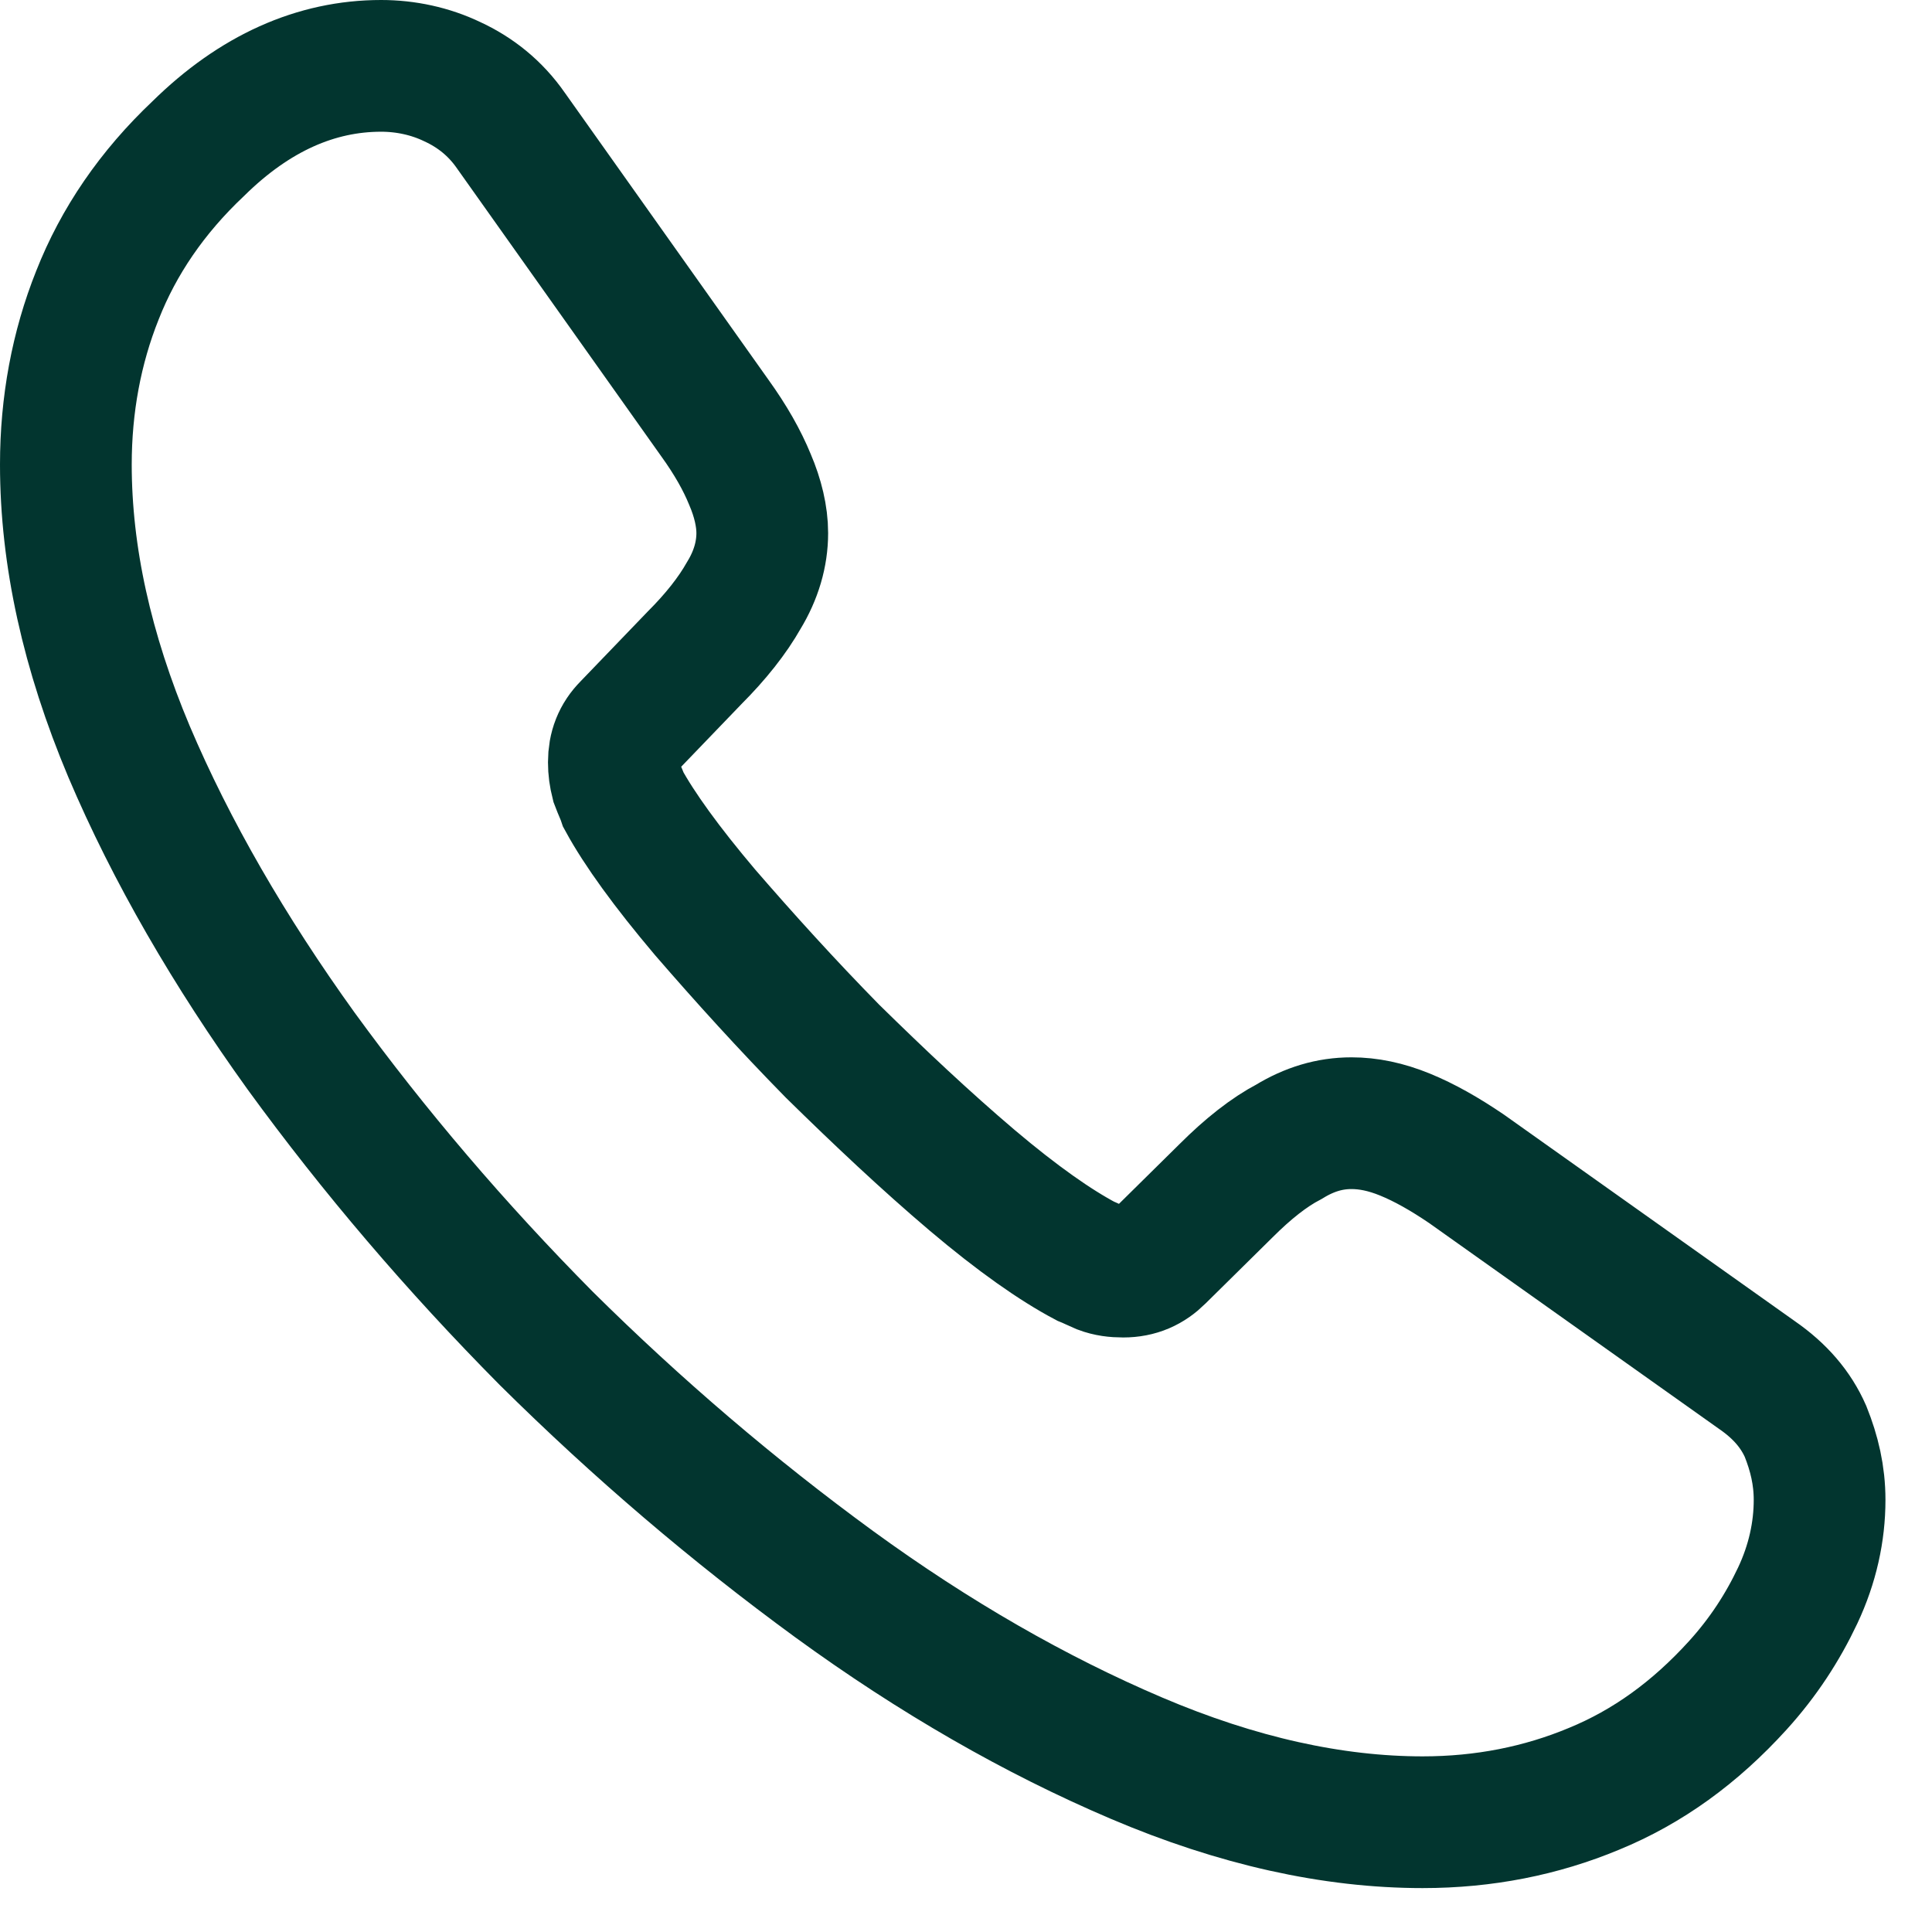
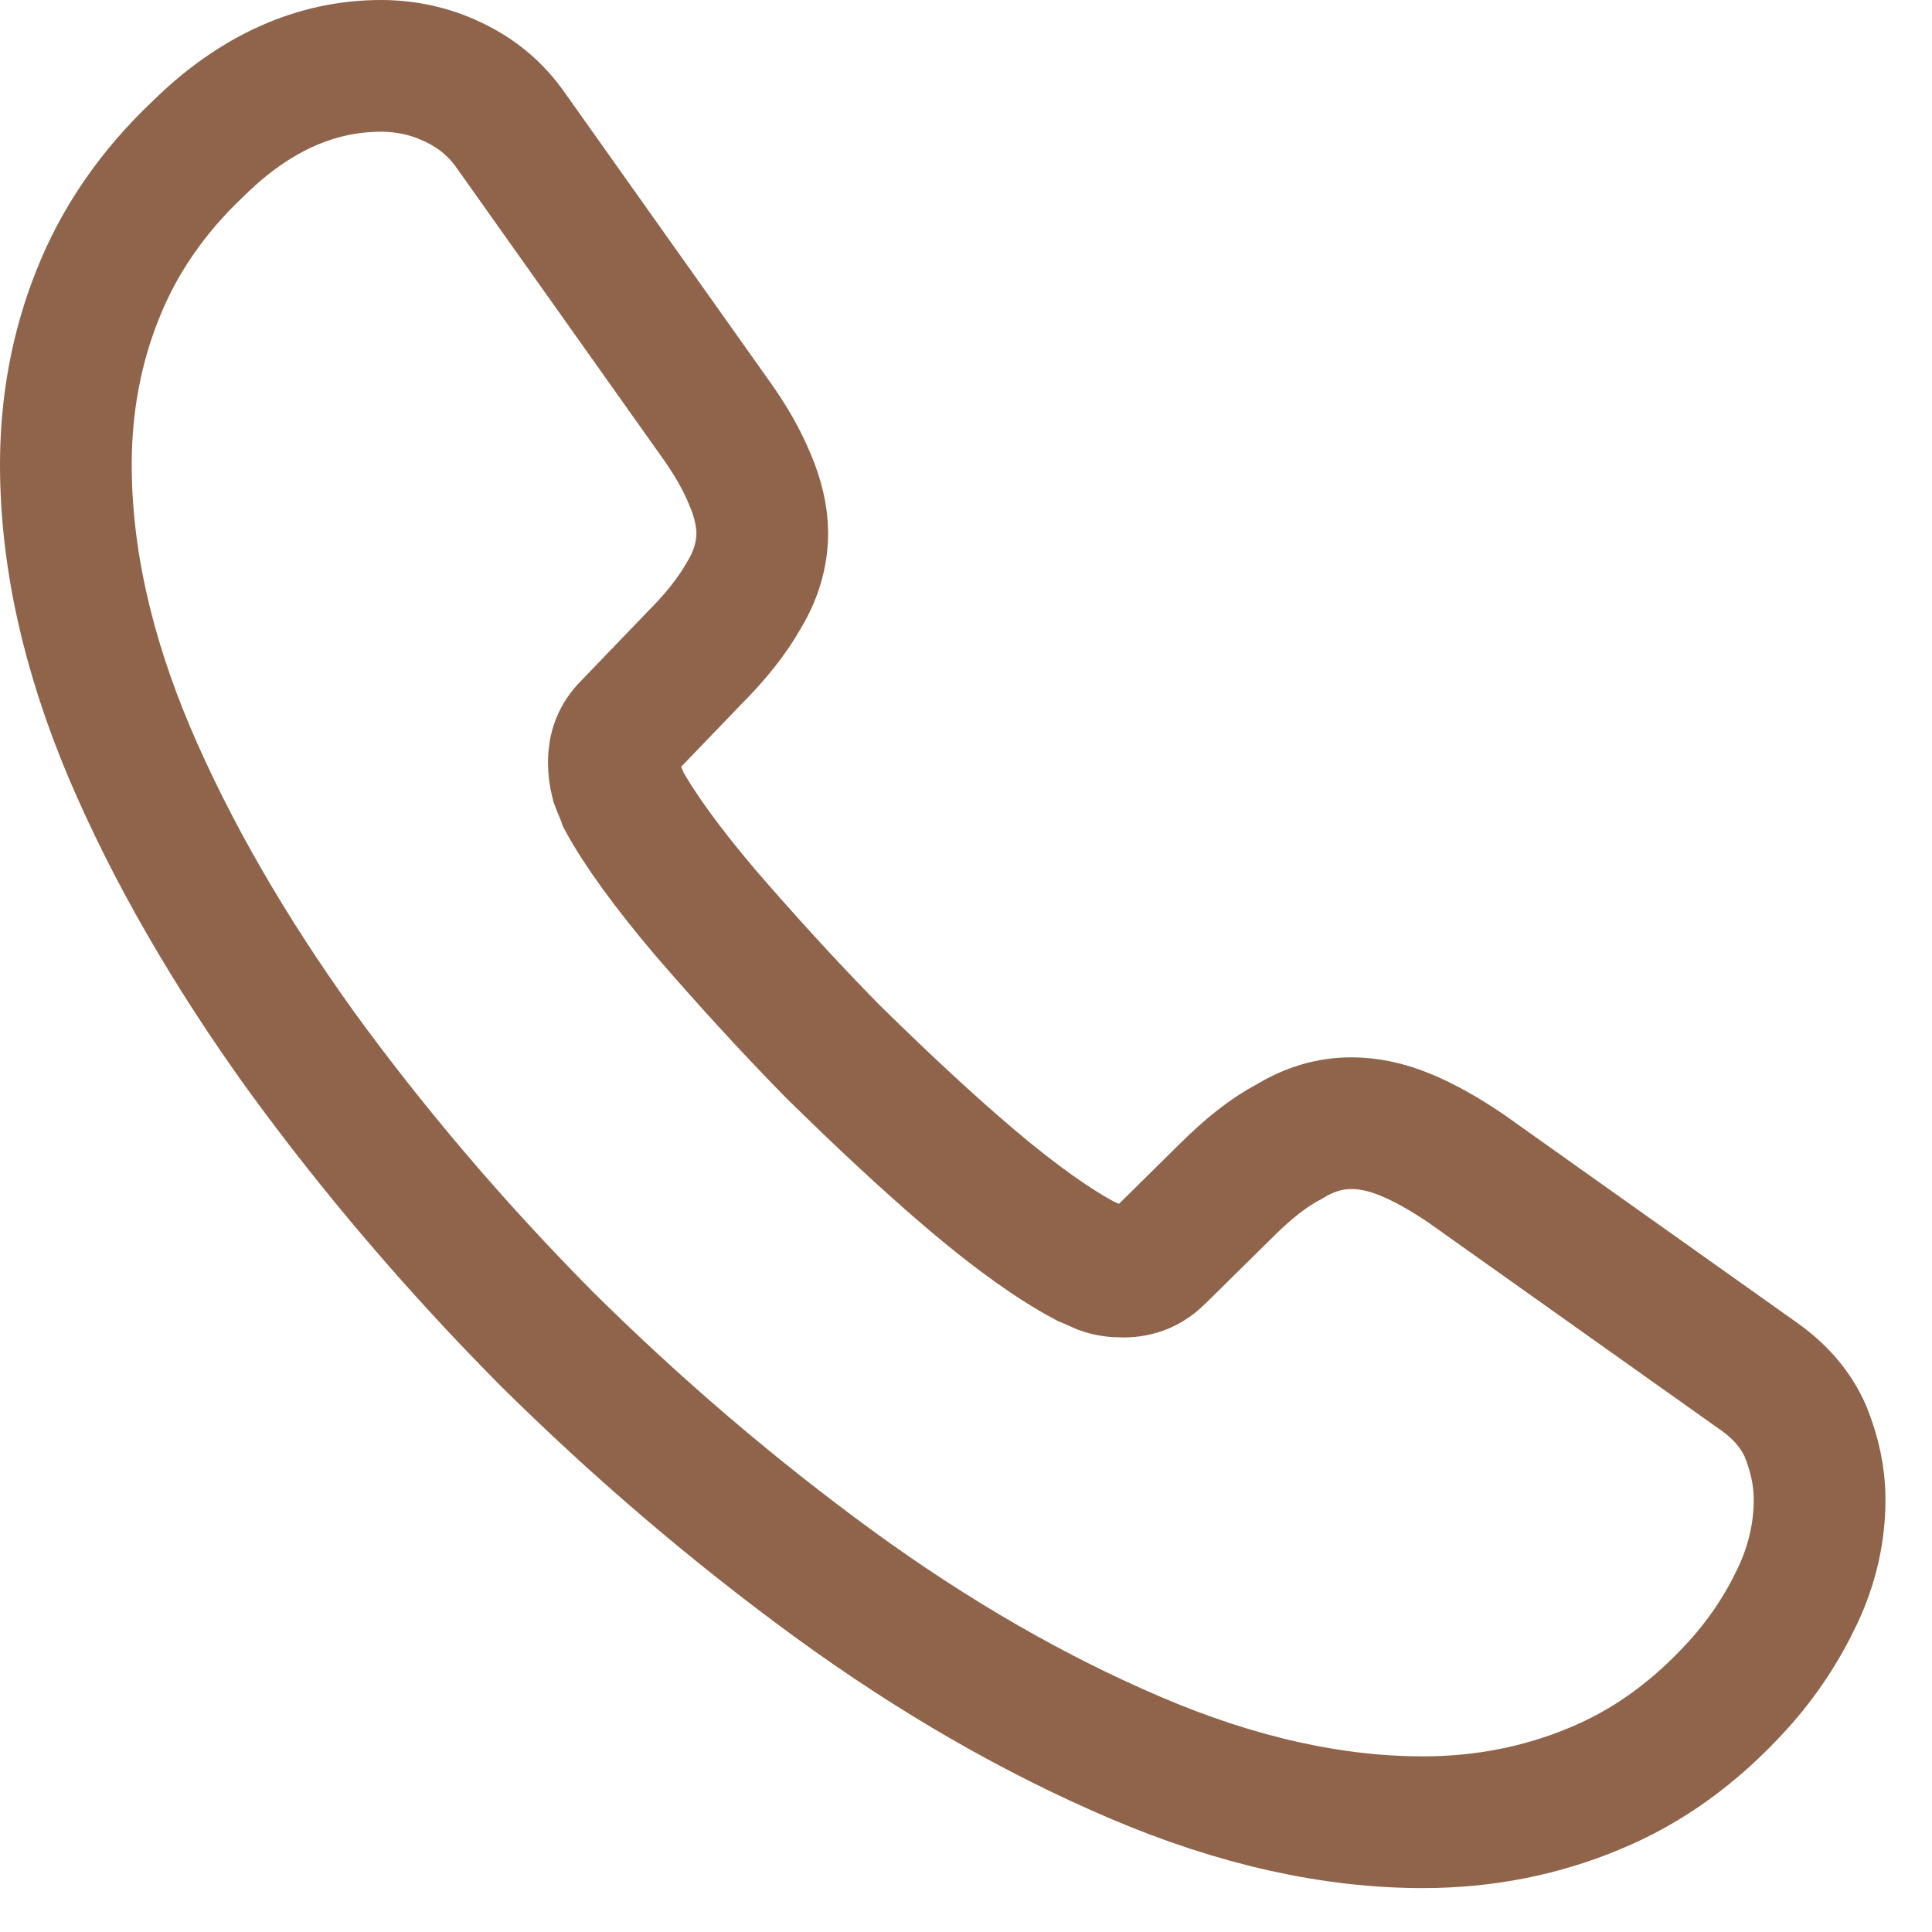
<svg xmlns="http://www.w3.org/2000/svg" width="22" height="22" viewBox="0 0 22 22" fill="none">
-   <path d="M20.72 17.08C20.72 17.44 20.64 17.81 20.47 18.17C20.3 18.53 20.08 18.87 19.79 19.19C19.3 19.73 18.76 20.12 18.15 20.37C17.55 20.62 16.9 20.75 16.2 20.75C15.18 20.75 14.09 20.51 12.94 20.02C11.79 19.53 10.64 18.87 9.5 18.04C8.35 17.2 7.26 16.27 6.22 15.24C5.19 14.2 4.26 13.11 3.43 11.97C2.61 10.83 1.95 9.69 1.47 8.56C0.99 7.42 0.75 6.33 0.75 5.29C0.75 4.61 0.87 3.96 1.11 3.36C1.35 2.75 1.73 2.19 2.26 1.69C2.9 1.06 3.6 0.75 4.34 0.75C4.62 0.75 4.9 0.81 5.15 0.93C5.41 1.05 5.64 1.23 5.82 1.49L8.14 4.76C8.32 5.01 8.45 5.24 8.54 5.46C8.63 5.67 8.68 5.88 8.68 6.07C8.68 6.31 8.61 6.55 8.47 6.78C8.34 7.01 8.15 7.25 7.91 7.49L7.15 8.28C7.04 8.39 6.99 8.52 6.99 8.68C6.99 8.76 7 8.83 7.02 8.91C7.05 8.99 7.08 9.05 7.1 9.11C7.28 9.44 7.59 9.87 8.03 10.39C8.48 10.91 8.96 11.44 9.48 11.97C10.02 12.5 10.54 12.99 11.07 13.44C11.59 13.88 12.02 14.18 12.36 14.36C12.41 14.38 12.47 14.41 12.54 14.44C12.62 14.47 12.7 14.48 12.79 14.48C12.96 14.48 13.09 14.42 13.2 14.31L13.96 13.56C14.21 13.31 14.45 13.12 14.68 13C14.91 12.86 15.14 12.79 15.39 12.79C15.58 12.79 15.78 12.83 16 12.92C16.22 13.01 16.45 13.14 16.7 13.31L20.01 15.66C20.27 15.84 20.45 16.05 20.56 16.3C20.66 16.55 20.72 16.8 20.72 17.08Z" stroke="#02352F" stroke-width="1.5" stroke-miterlimit="10" />
+   <path d="M20.72 17.08C20.72 17.44 20.64 17.81 20.47 18.17C20.3 18.53 20.08 18.87 19.79 19.19C19.3 19.73 18.76 20.12 18.15 20.37C17.55 20.62 16.9 20.75 16.2 20.75C15.18 20.75 14.09 20.51 12.94 20.02C11.79 19.53 10.64 18.87 9.5 18.04C8.35 17.2 7.26 16.27 6.22 15.24C5.19 14.2 4.26 13.11 3.43 11.97C2.61 10.83 1.95 9.69 1.47 8.56C0.99 7.42 0.75 6.33 0.75 5.29C0.75 4.61 0.87 3.96 1.11 3.36C1.35 2.75 1.73 2.19 2.26 1.69C2.9 1.06 3.6 0.75 4.34 0.75C4.62 0.75 4.9 0.81 5.15 0.93C5.41 1.05 5.64 1.23 5.82 1.49L8.14 4.76C8.32 5.01 8.45 5.24 8.54 5.46C8.63 5.67 8.68 5.88 8.68 6.07C8.68 6.31 8.61 6.55 8.47 6.78C8.34 7.01 8.15 7.25 7.91 7.49L7.15 8.28C7.04 8.39 6.99 8.52 6.99 8.68C6.99 8.76 7 8.83 7.02 8.91C7.05 8.99 7.08 9.05 7.1 9.11C7.28 9.44 7.59 9.87 8.03 10.39C8.48 10.91 8.96 11.44 9.48 11.97C10.02 12.5 10.54 12.99 11.07 13.44C11.59 13.88 12.02 14.18 12.36 14.36C12.41 14.38 12.47 14.41 12.54 14.44C12.62 14.47 12.7 14.48 12.79 14.48C12.96 14.48 13.09 14.42 13.2 14.31L13.96 13.56C14.21 13.31 14.45 13.12 14.68 13C14.91 12.86 15.14 12.79 15.39 12.79C15.58 12.79 15.78 12.83 16 12.92C16.22 13.01 16.45 13.14 16.7 13.31L20.01 15.66C20.27 15.84 20.45 16.05 20.56 16.3C20.66 16.55 20.72 16.8 20.72 17.08Z" stroke="#90644b" stroke-width="1.5" stroke-miterlimit="10" />
</svg>
